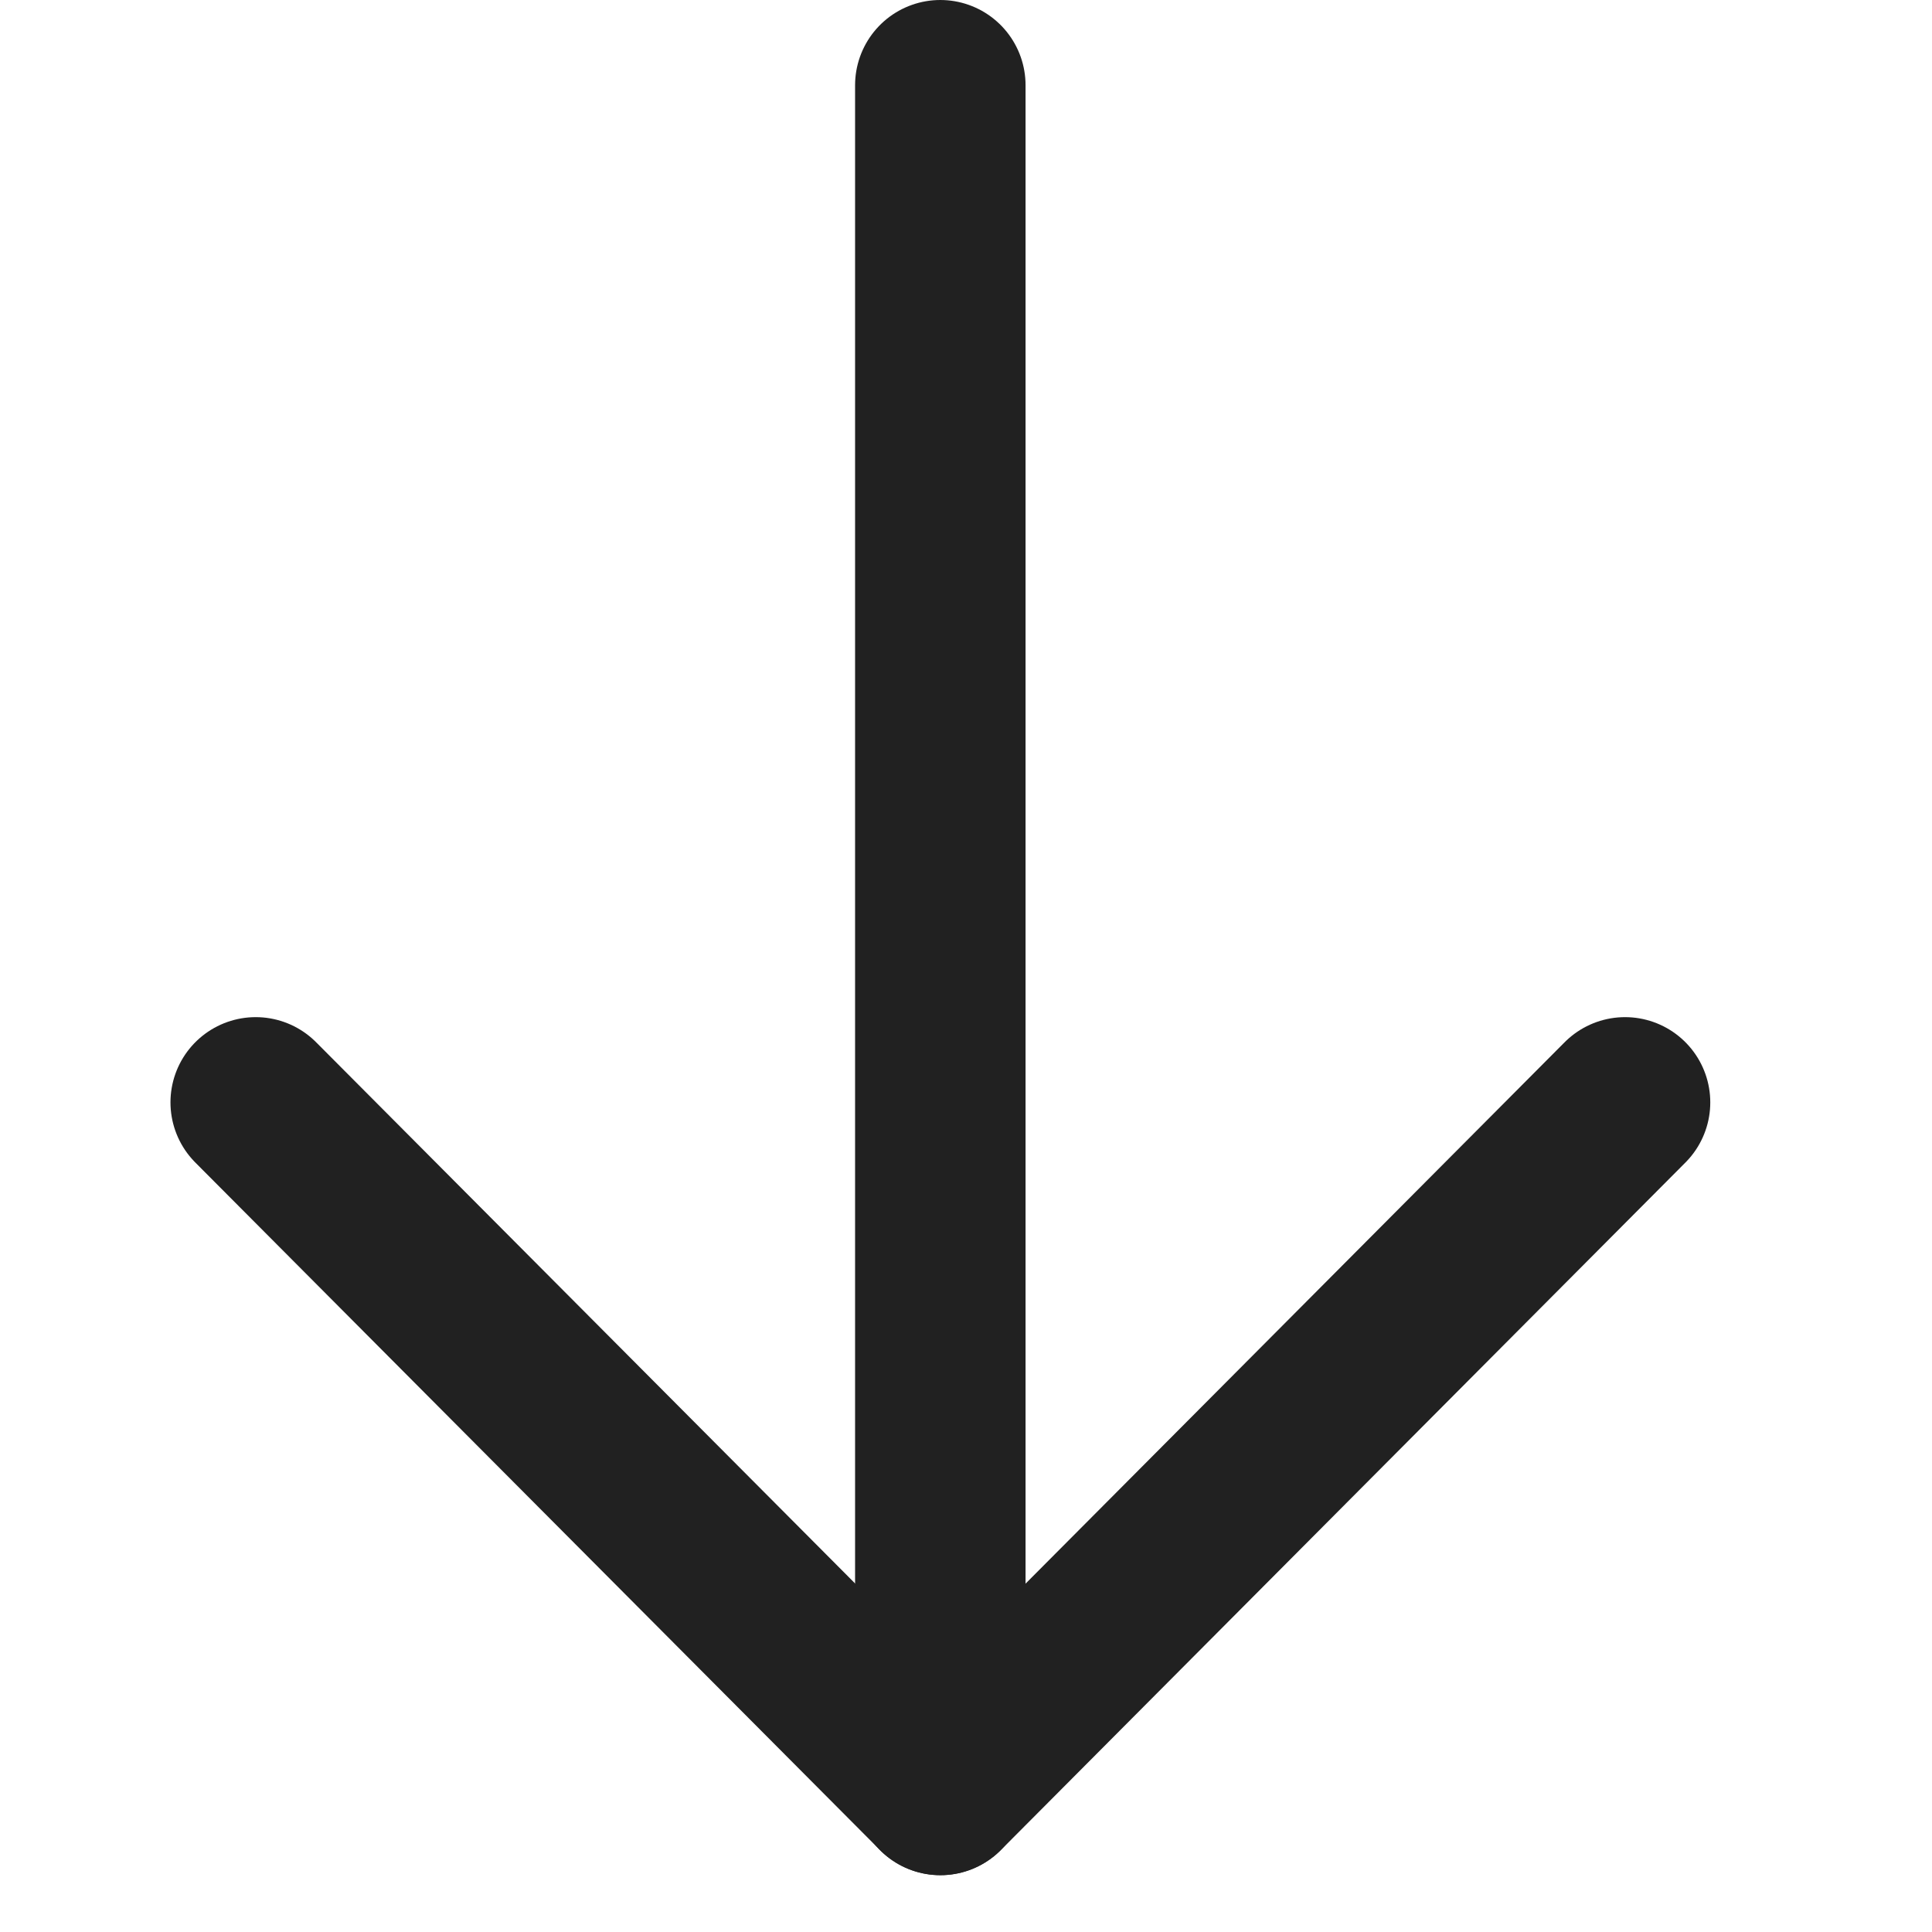
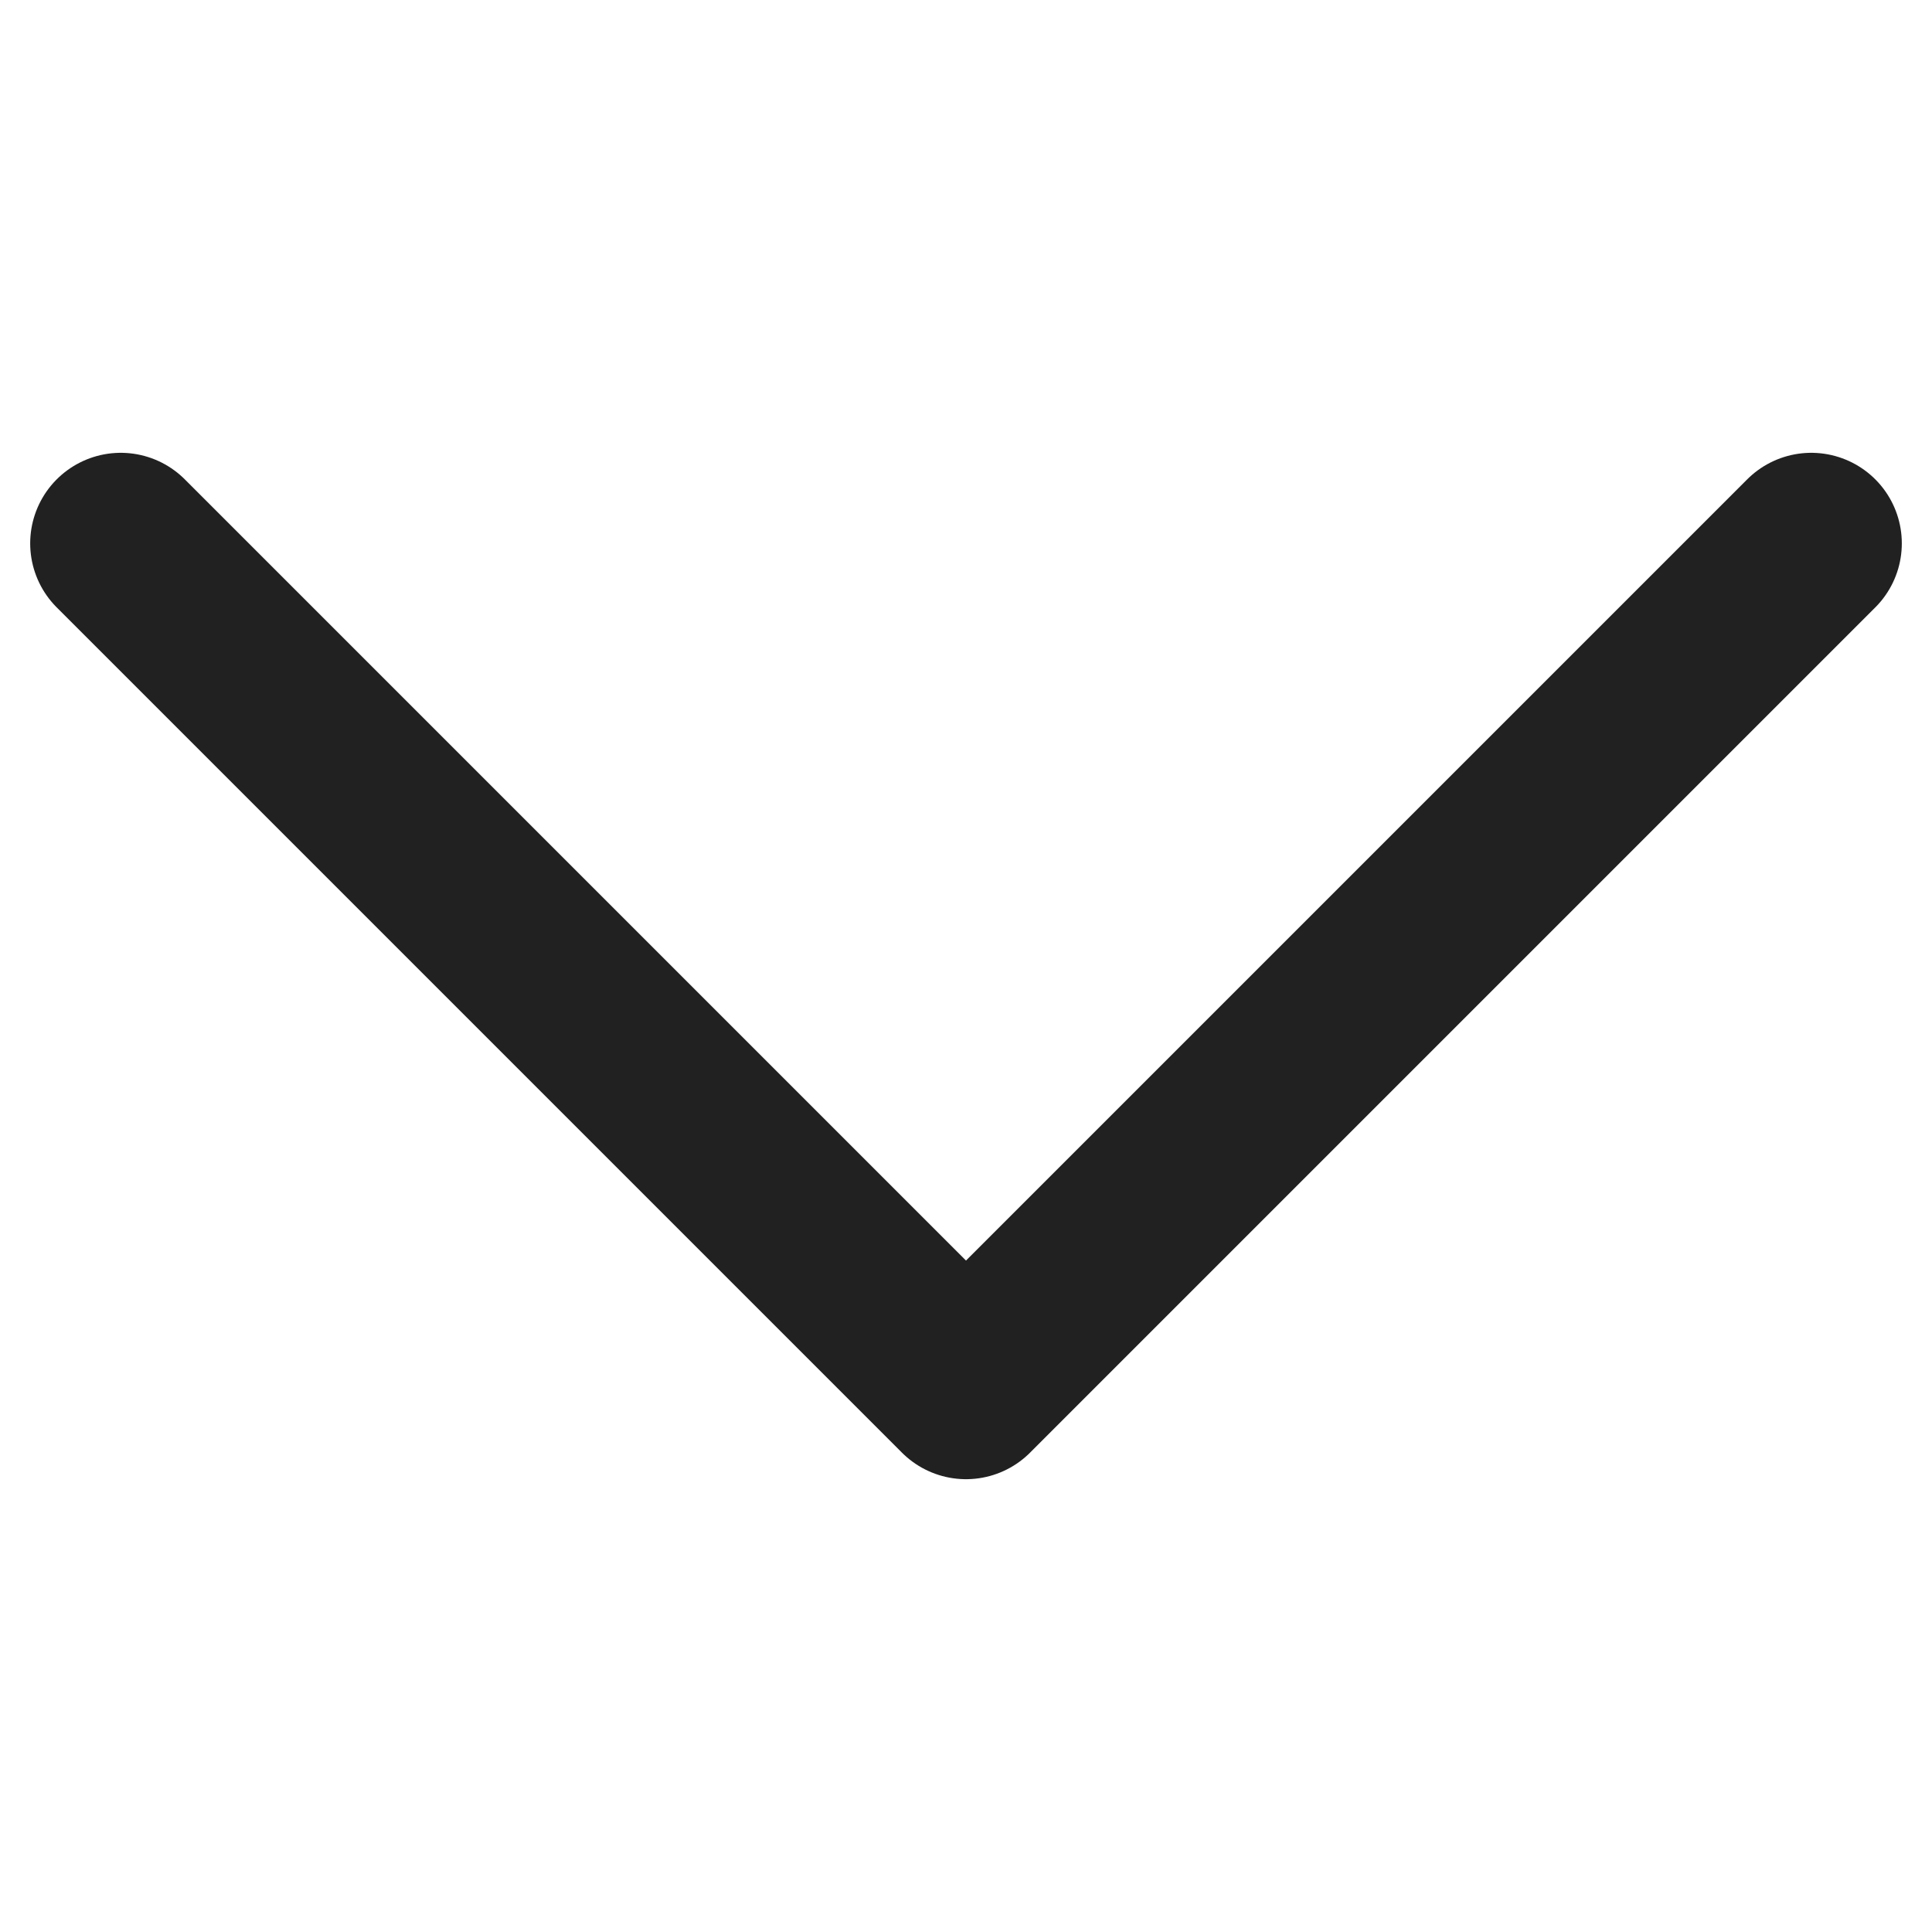
- <svg xmlns="http://www.w3.org/2000/svg" width="24" height="24" viewBox="0 0 15 17" fill="none">
-   <path d="M7.274 15.75V0.75" stroke="#212121" stroke-width="1.5" stroke-linecap="round" stroke-linejoin="round" />
-   <path d="M13.299 9.7L7.275 15.75L1.25 9.7" stroke="#212121" stroke-width="1.5" stroke-linecap="round" stroke-linejoin="round" />
+ <svg xmlns="http://www.w3.org/2000/svg" width="24" height="24" viewBox="0 0 16 10" fill="none">
+   <path d="M15 1.5L8 8.5L1 1.5" stroke="#212121" stroke-width="1.5" stroke-linecap="round" stroke-linejoin="round" />
</svg>
